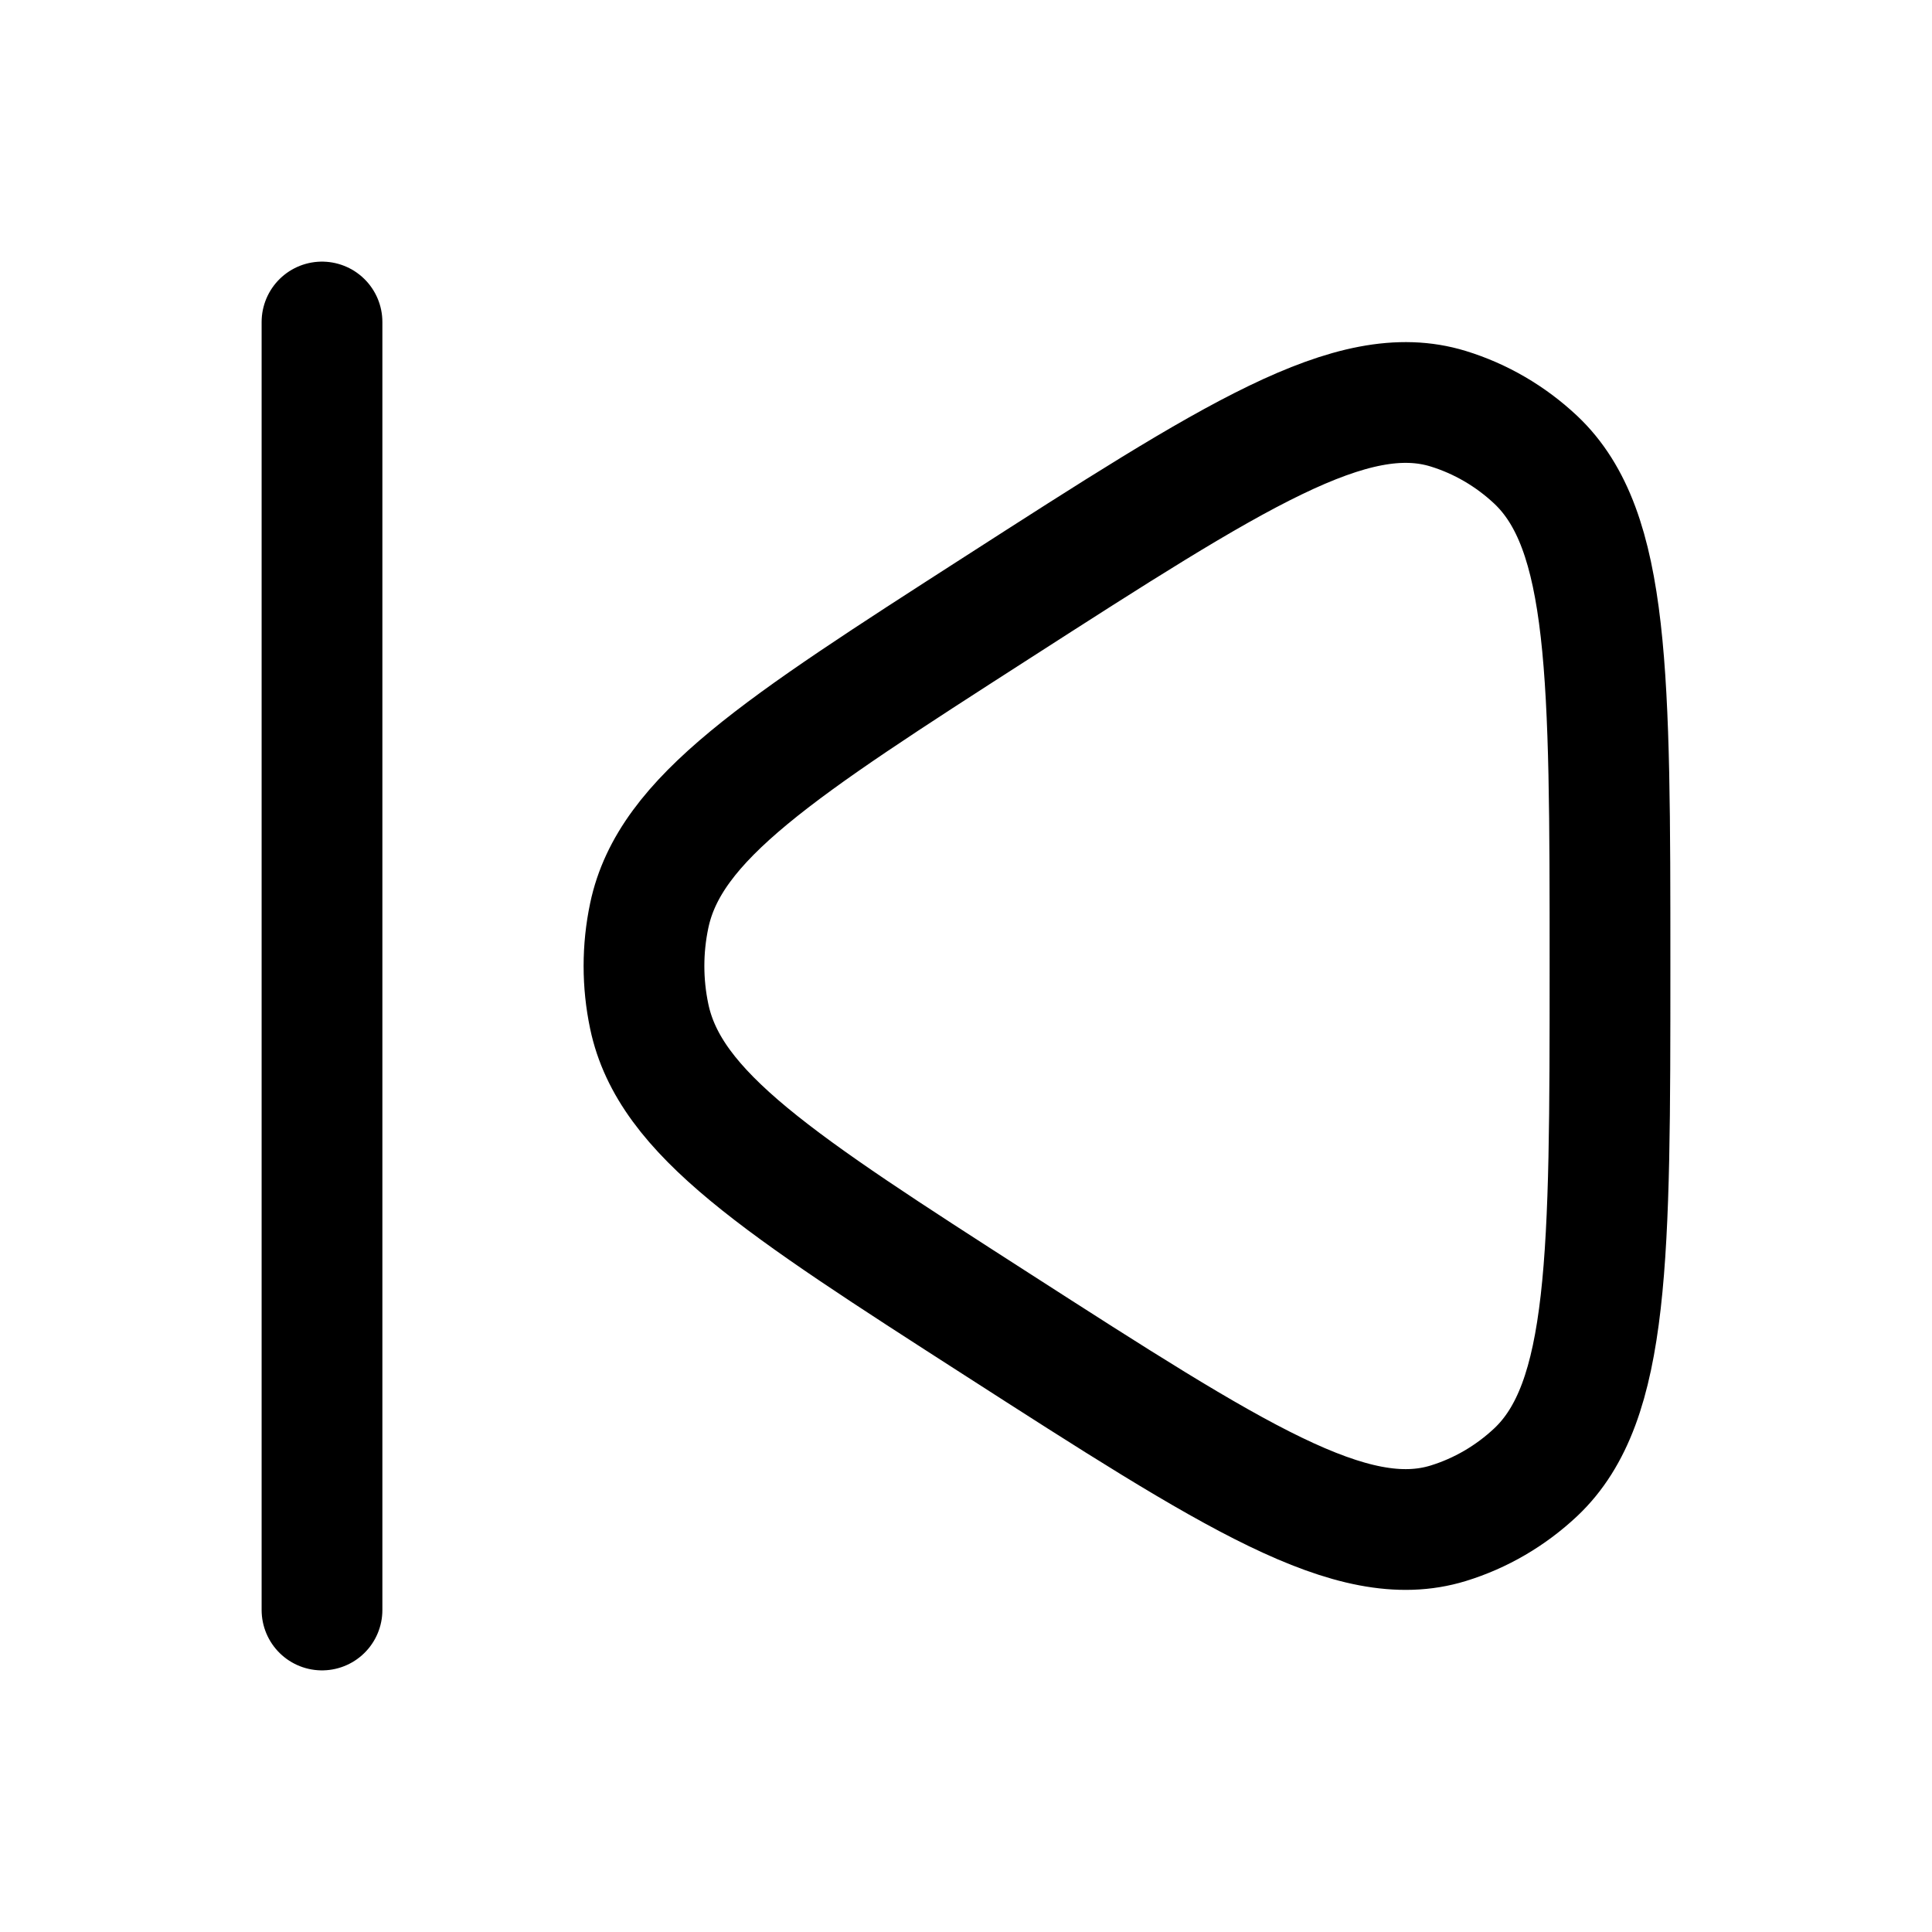
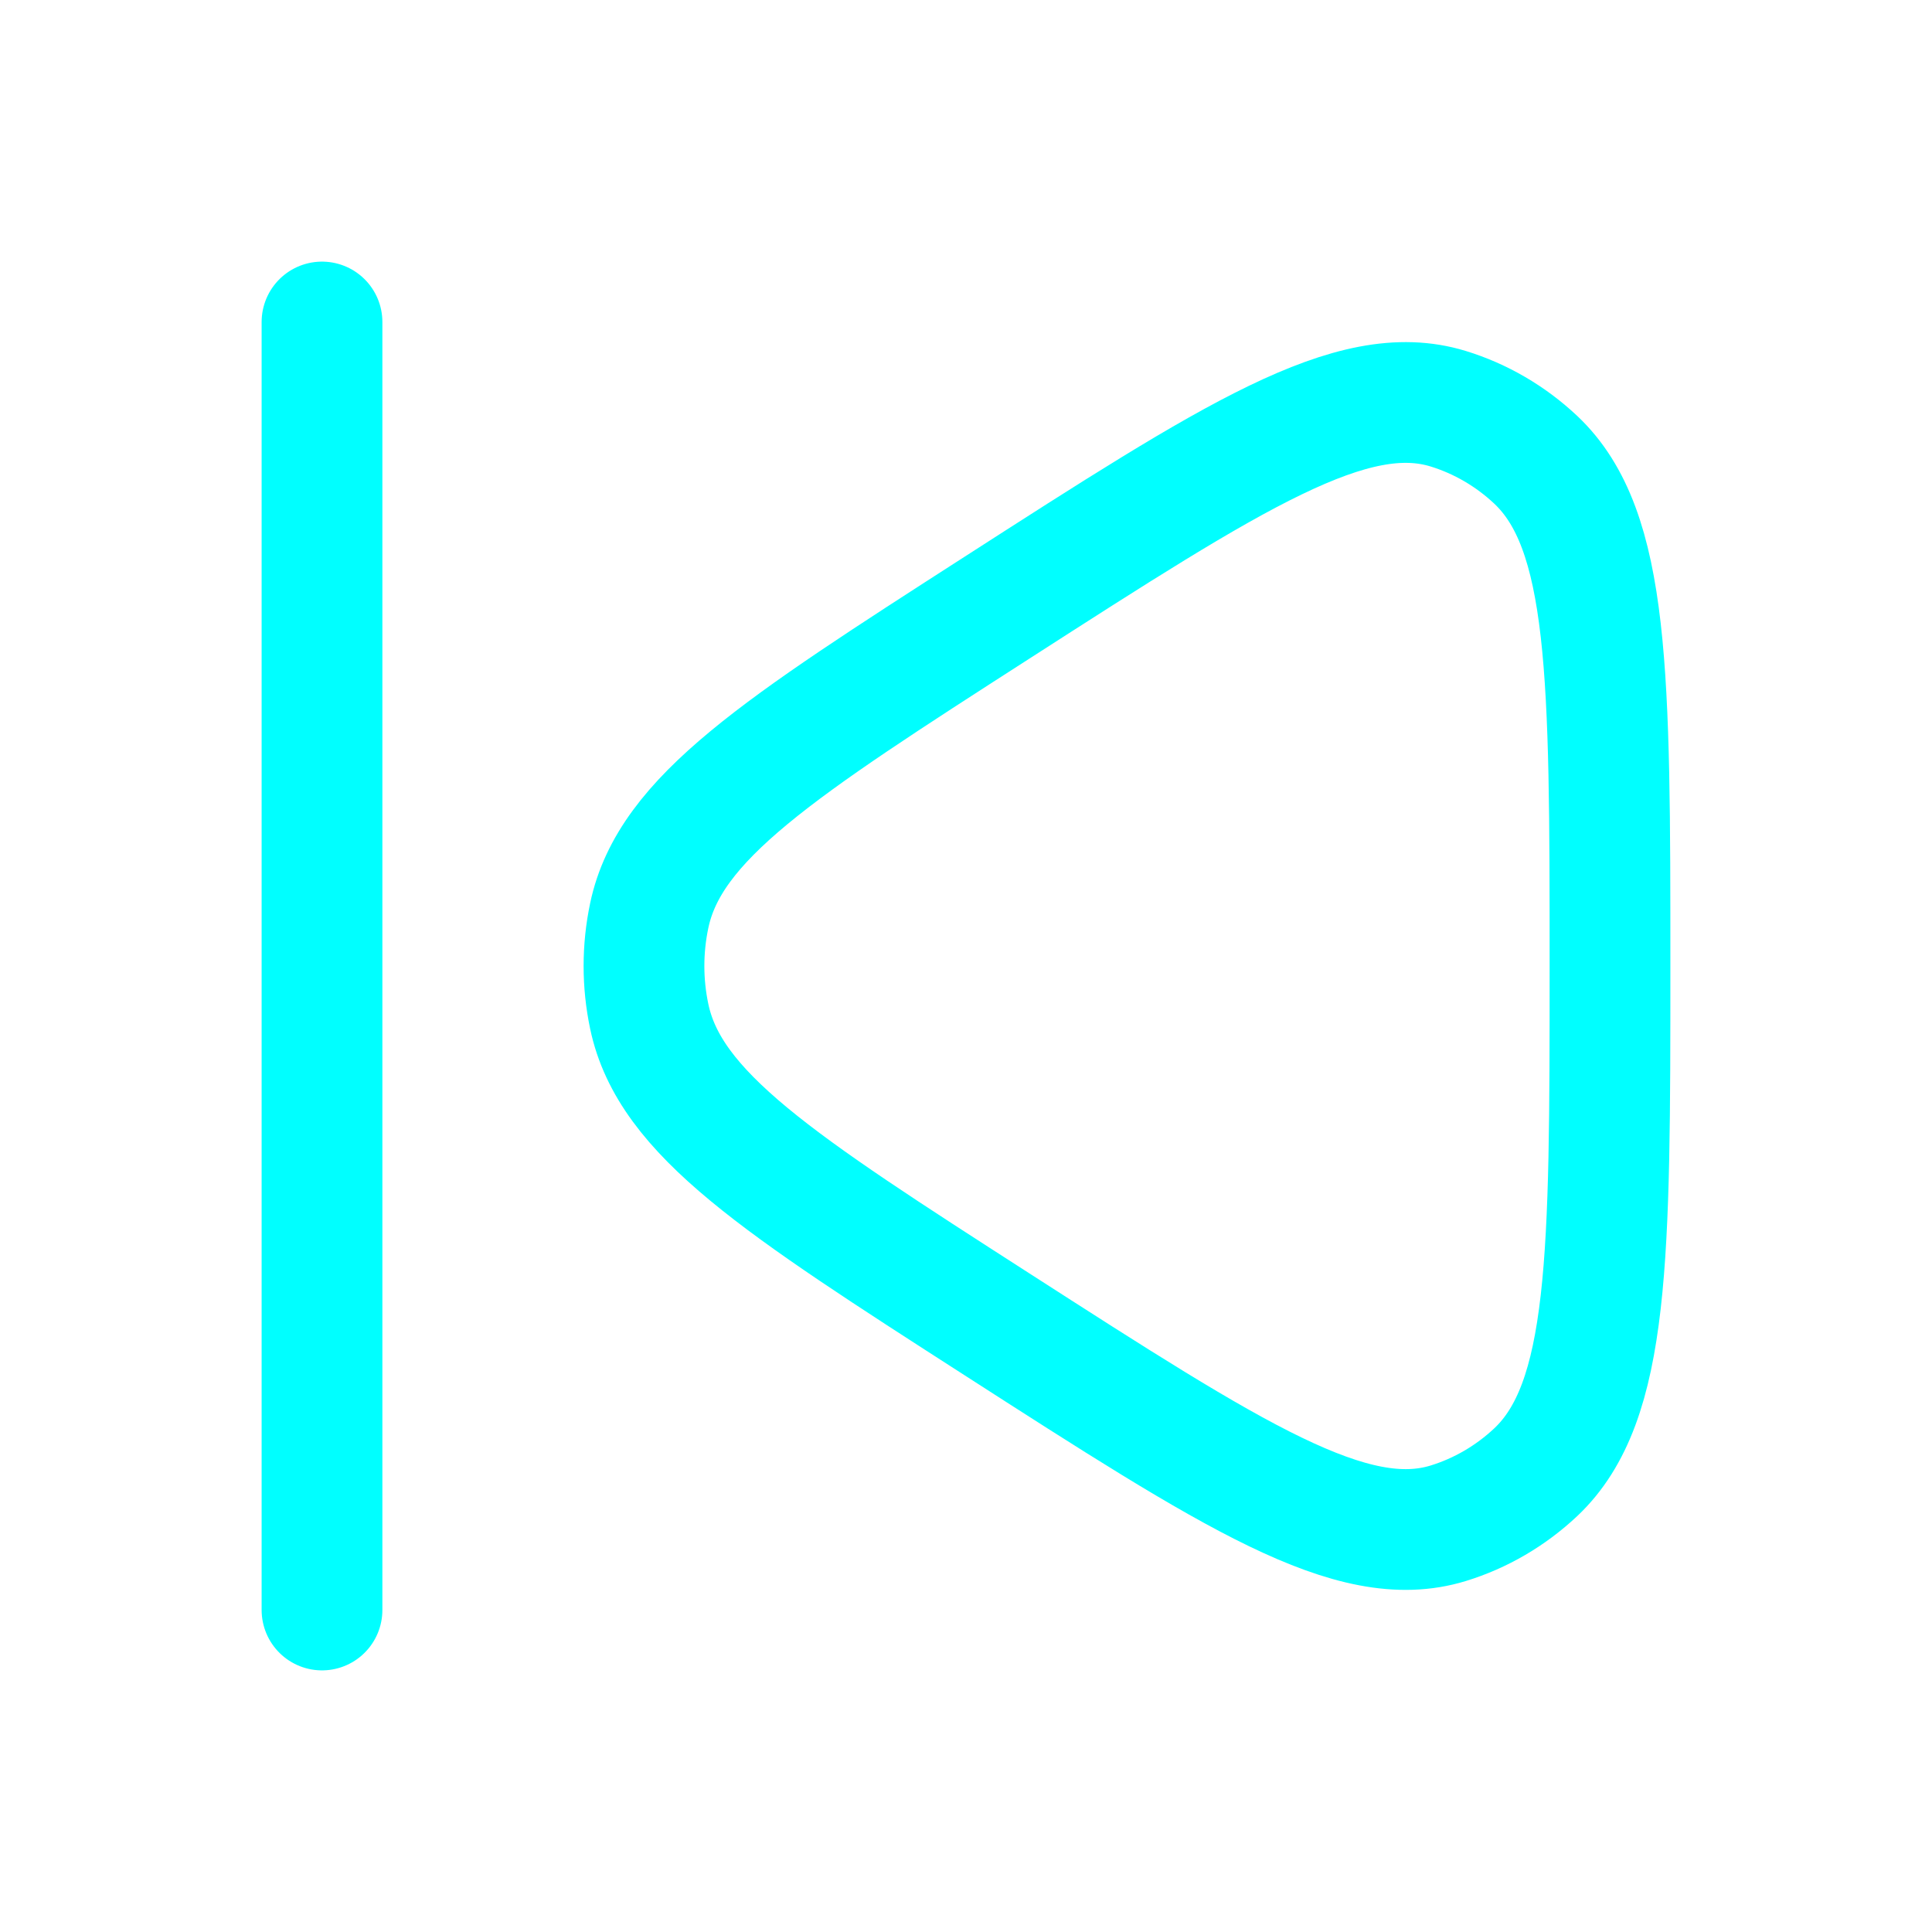
- <svg xmlns="http://www.w3.org/2000/svg" viewBox="0 0 24 24" width="24" height="24" color="#000000" fill="none">
+ <svg xmlns="http://www.w3.org/2000/svg" viewBox="0 0 24 24" width="24" height="24" color="cyan" fill="none">
  <path d="M8.065 12.626C8.319 13.837 9.673 14.708 12.38 16.448C15.325 18.341 16.797 19.288 17.989 18.923C18.393 18.799 18.765 18.582 19.078 18.288C20 17.418 20 15.612 20 12C20 8.388 20 6.582 19.078 5.712C18.765 5.418 18.393 5.201 17.989 5.077C16.797 4.712 15.325 5.659 12.38 7.552C9.673 9.292 8.319 10.163 8.065 11.374C7.978 11.787 7.978 12.213 8.065 12.626Z" stroke="currentColor" stroke-width="1.5" stroke-linejoin="round" />
  <path d="M4 4L4 20" stroke="currentColor" stroke-width="1.5" stroke-linecap="round" />
</svg>
